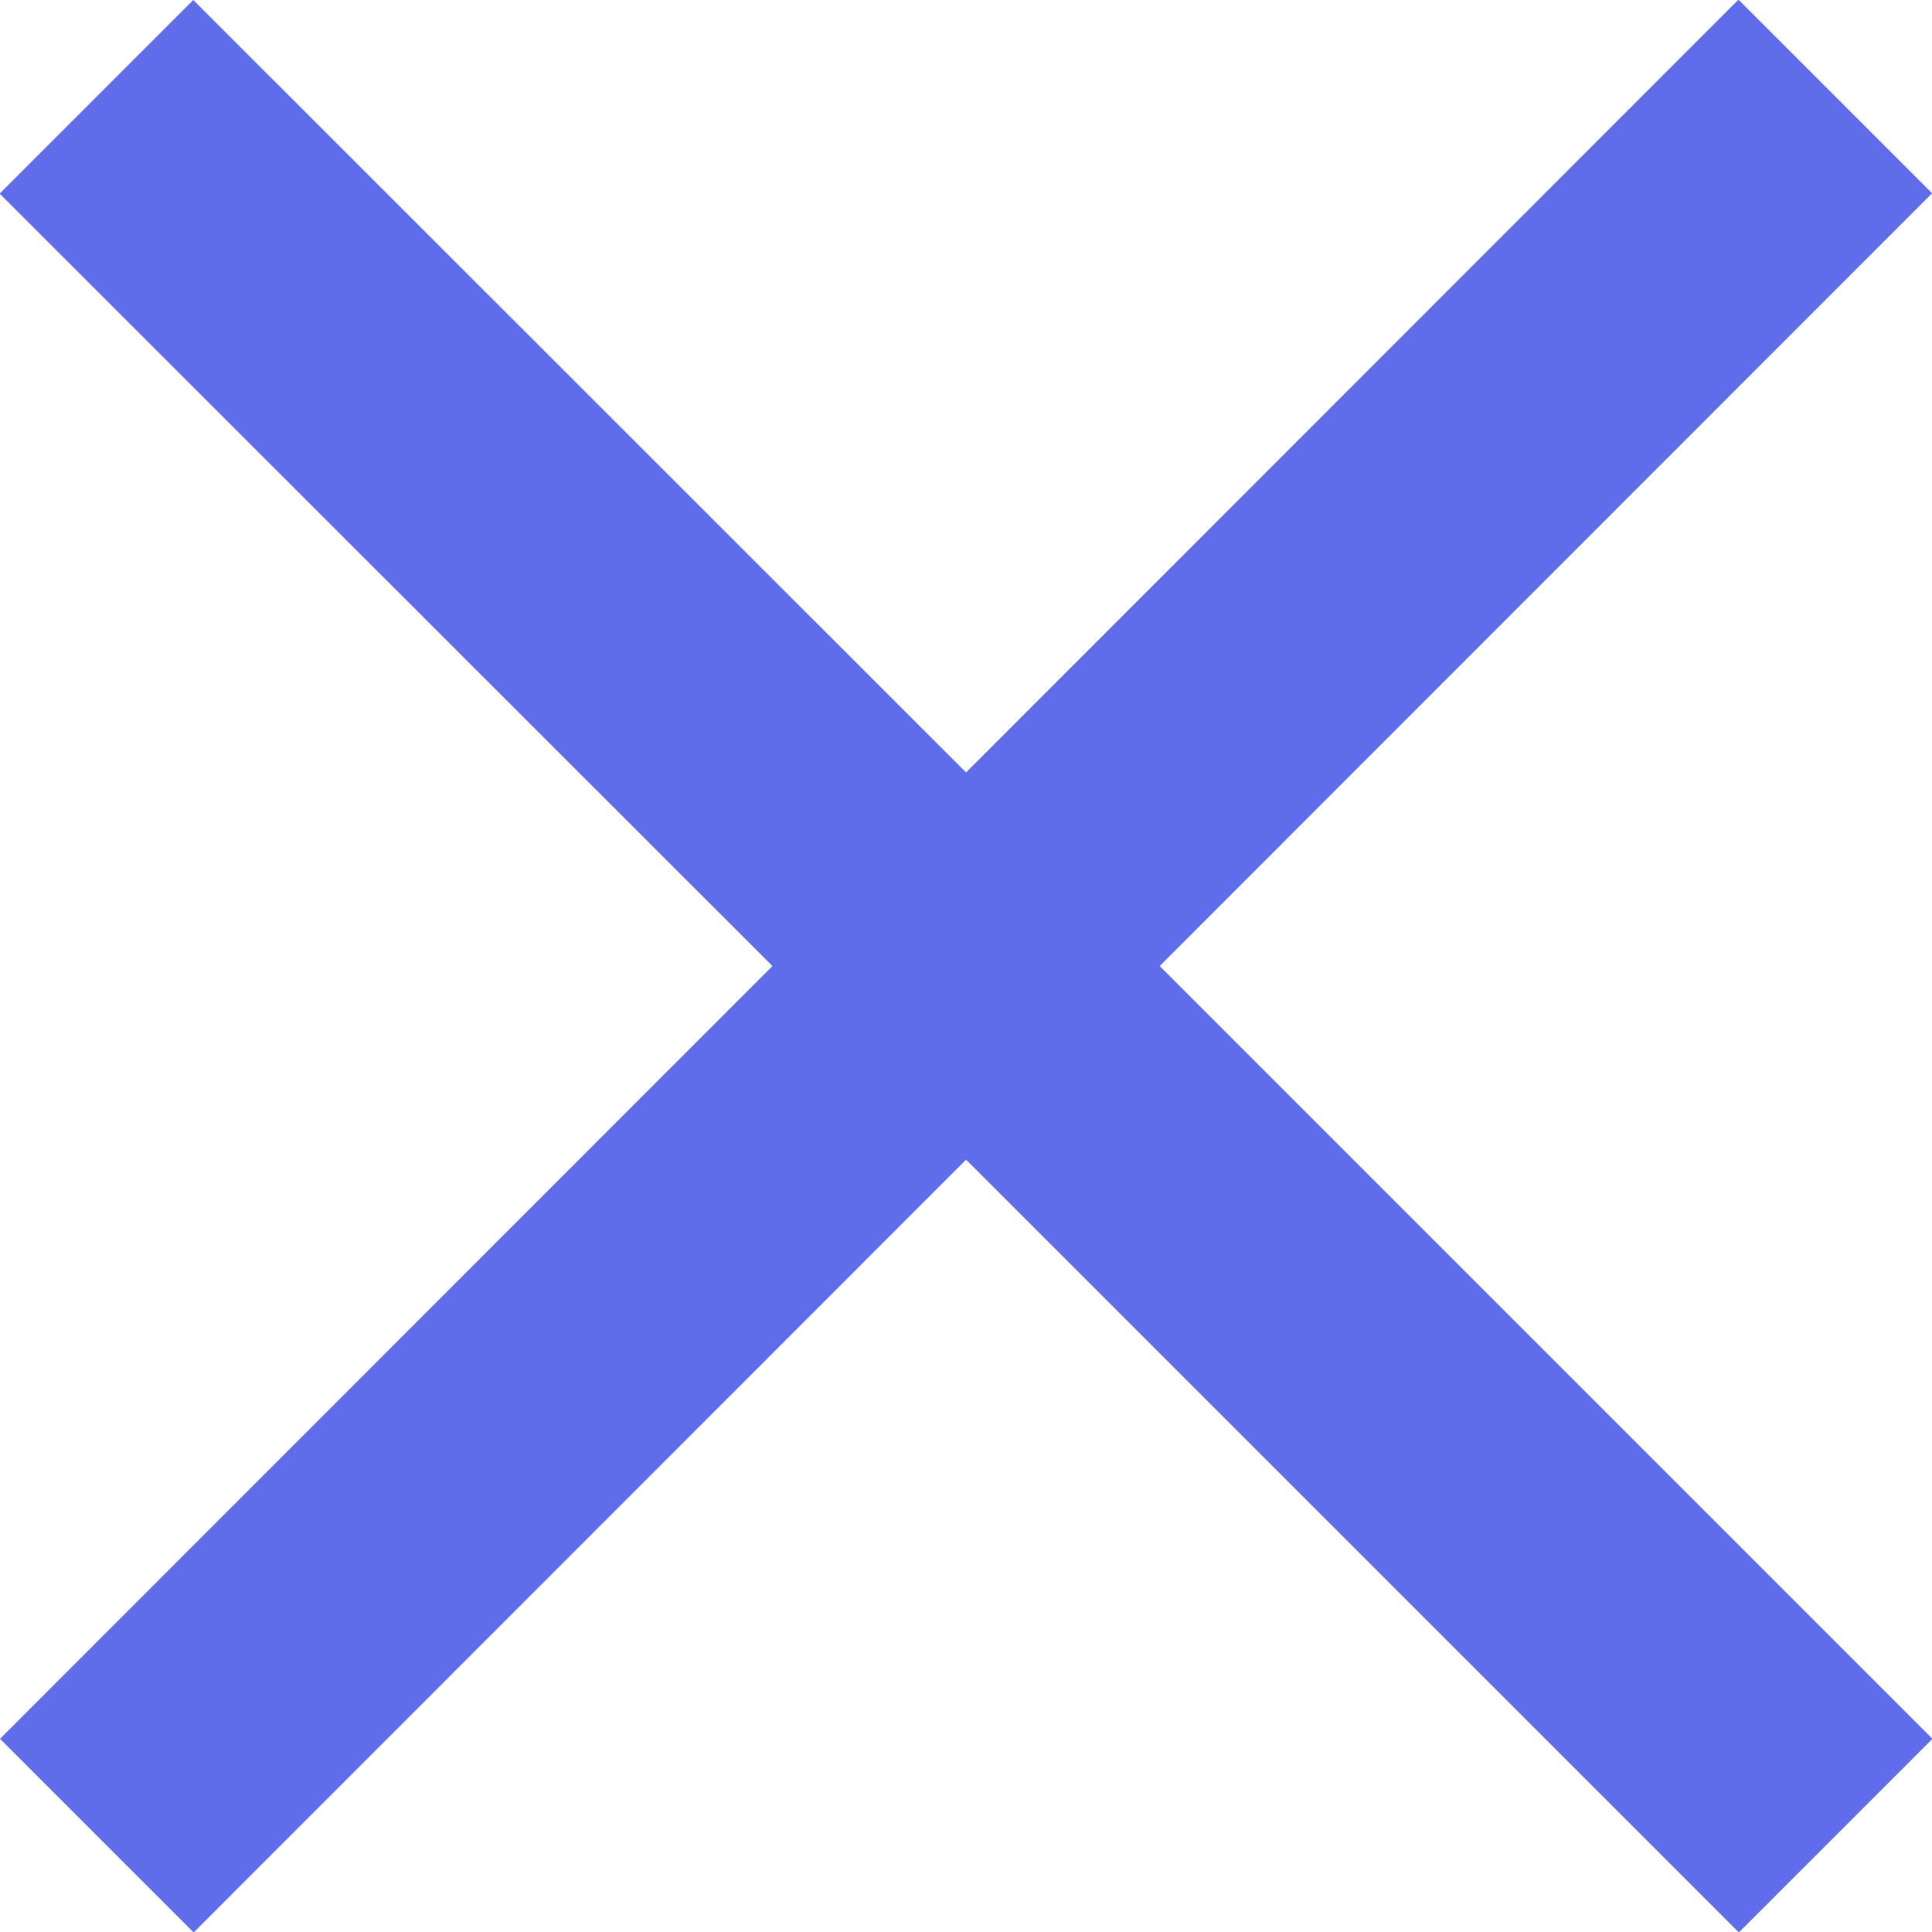
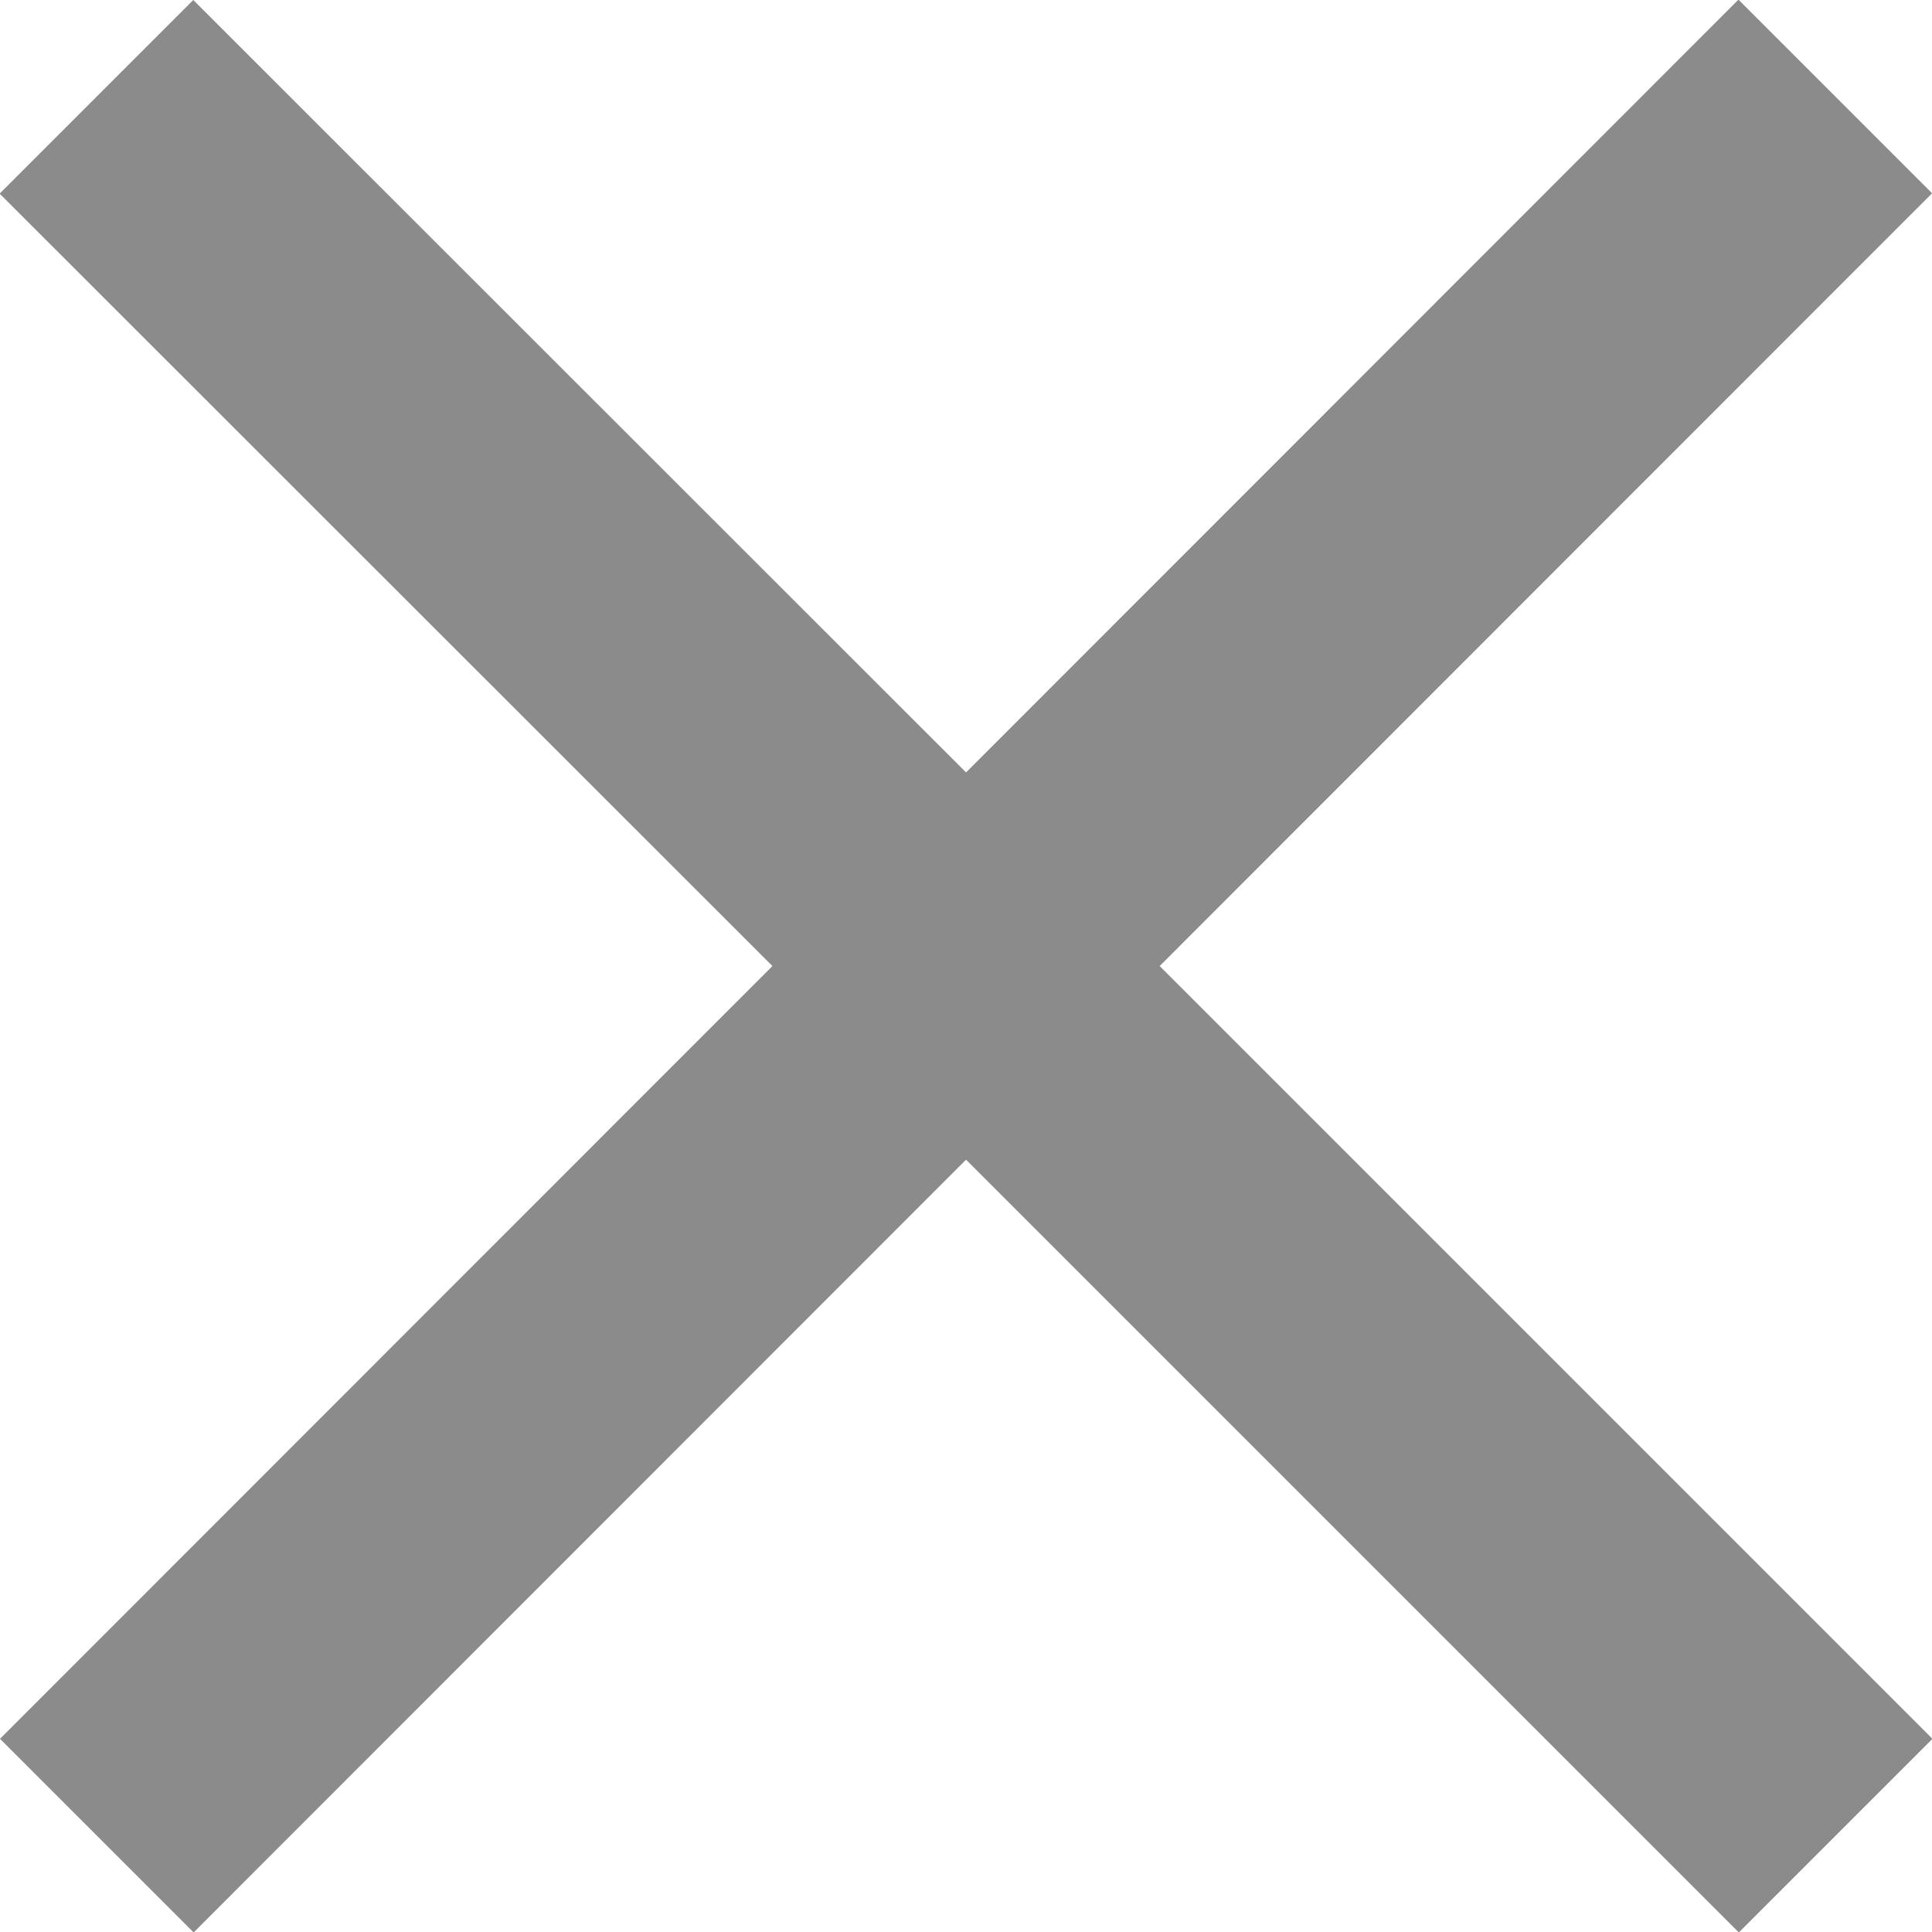
<svg xmlns="http://www.w3.org/2000/svg" width="20.953" height="20.953" viewBox="0 0 20.953 20.953">
-   <path id="Icon_ionic-md-close" data-name="Icon ionic-md-close" d="M28.477,9.619l-2.1-2.1L18,15.9,9.619,7.523l-2.1,2.1L15.9,18,7.523,26.381l2.1,2.1L18,20.1l8.381,8.381,2.1-2.1L20.1,18Z" transform="translate(-7.523 -7.523)" fill="#606deb" />
+   <path id="Icon_ionic-md-close" data-name="Icon ionic-md-close" d="M28.477,9.619l-2.1-2.1L18,15.9,9.619,7.523l-2.1,2.1L15.9,18,7.523,26.381l2.1,2.1L18,20.1l8.381,8.381,2.1-2.1L20.1,18Z" transform="translate(-7.523 -7.523)" fill="#8B8B8B" />
</svg>
